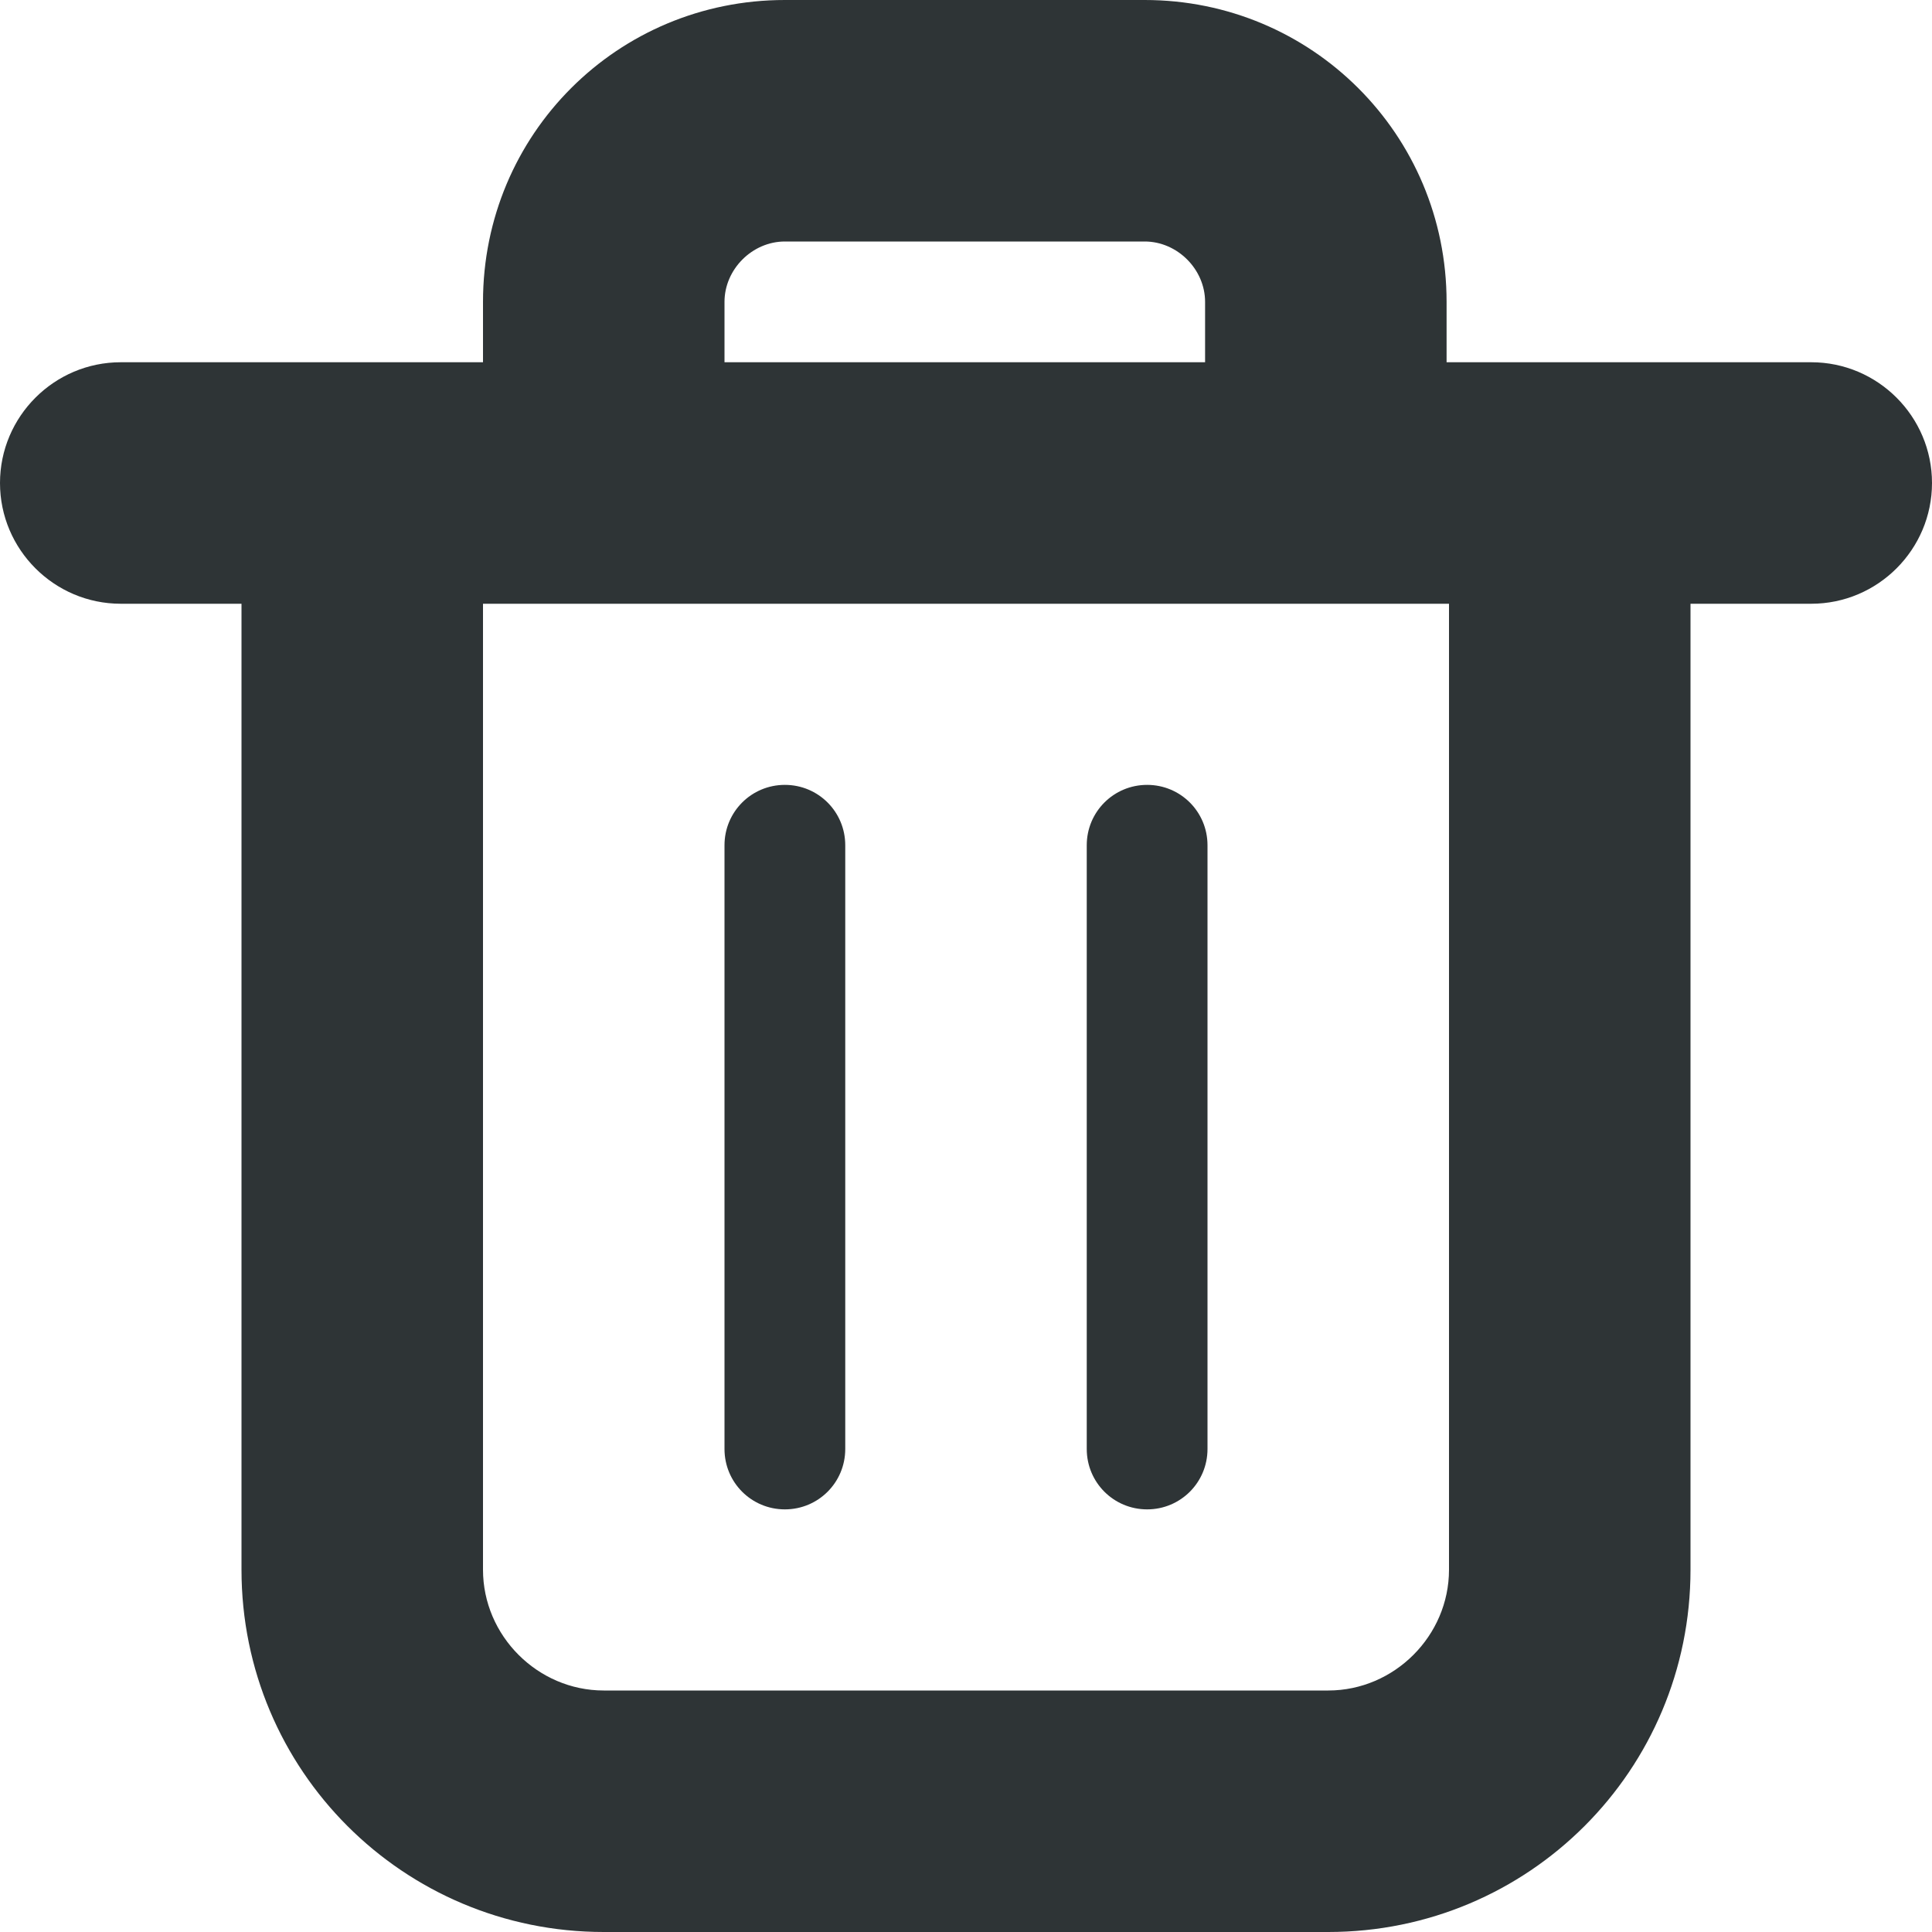
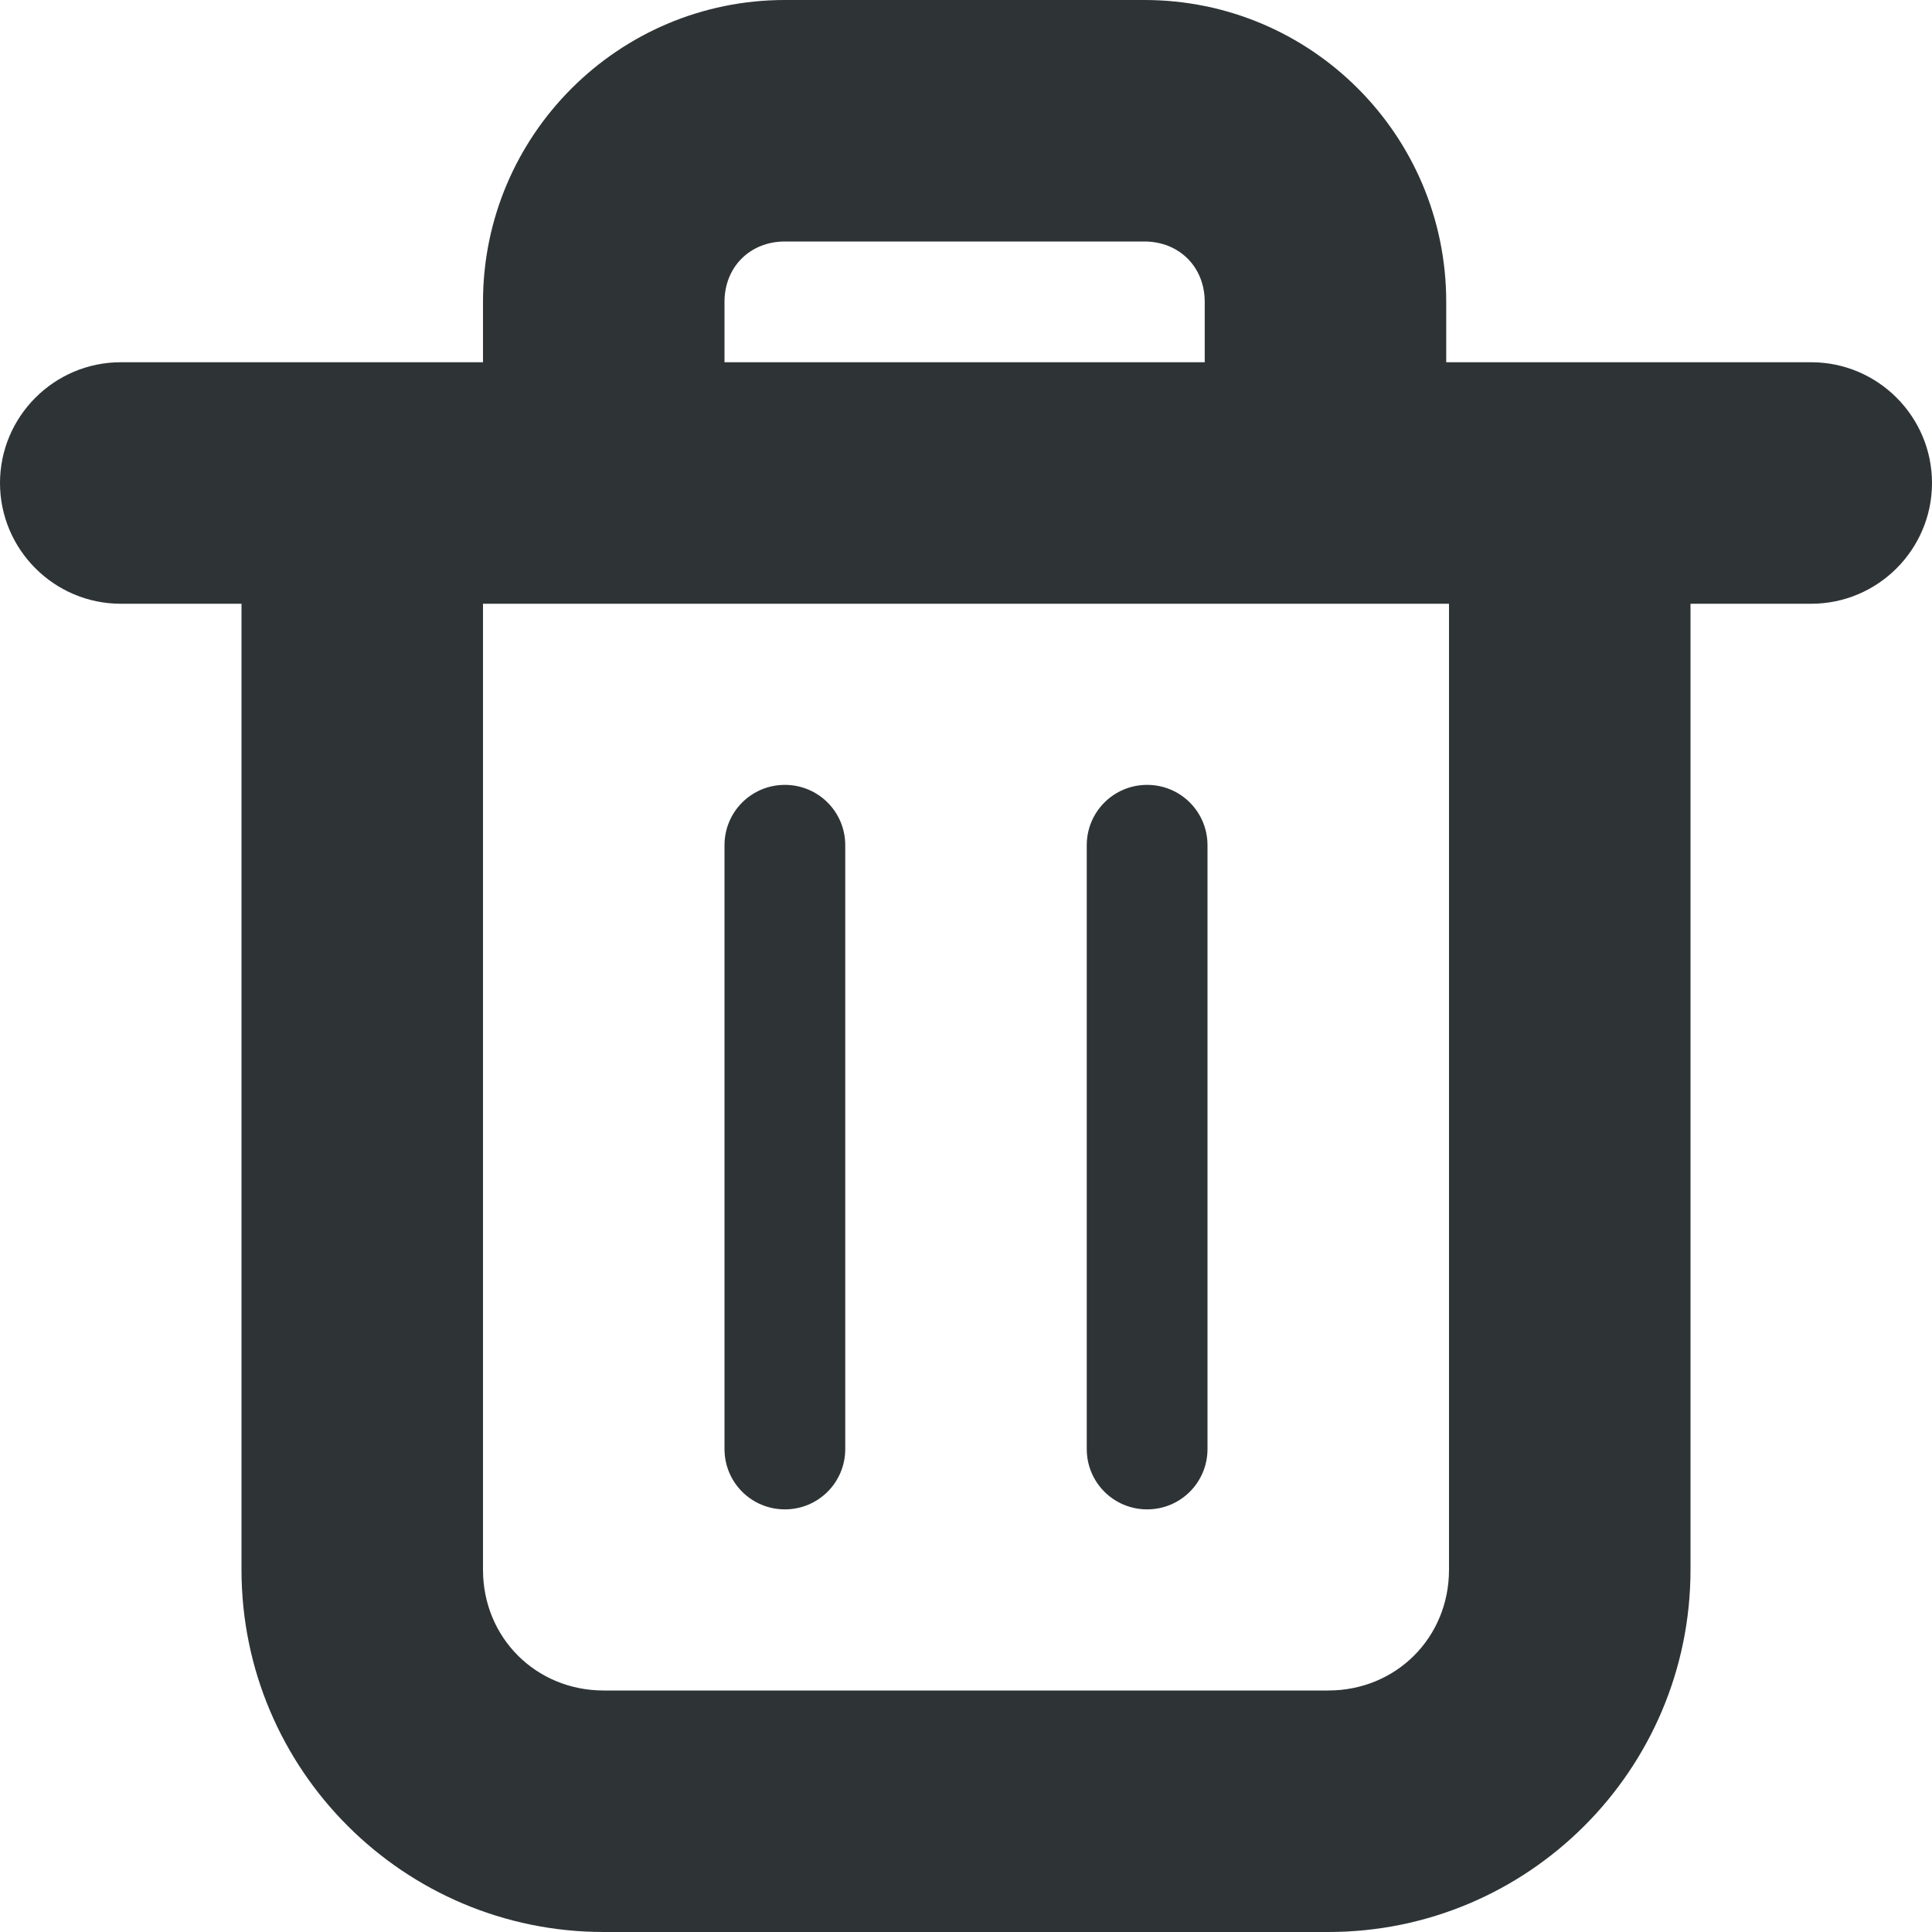
<svg xmlns="http://www.w3.org/2000/svg" height="16px" viewBox="0 0 16 16" width="16px">
  <g fill="#2e3436">
-     <path d="m 1 3 h 14 c 0.551 0 1 0.449 1 1 s -0.449 1 -1 1 h -14 c -0.551 0 -1 -0.449 -1 -1 s 0.449 -1 1 -1 z m 0 0" />
-     <path d="m 4 4 v -1.5 c 0 -1.387 1.113 -2.5 2.5 -2.5 h 2.98 c 1.383 0 2.5 1.113 2.5 2.5 v 1.5 h -2 v -1.5 c 0 -0.27 -0.23 -0.5 -0.5 -0.5 h -2.98 c -0.27 0 -0.5 0.23 -0.5 0.5 v 1.5 z m 0 0" />
-     <path d="m 4 4 v 9 c 0 0.547 0.453 1 1 1 h 6 c 0.547 0 1 -0.453 1 -1 v -9 h 2 v 9 c 0 1.66 -1.34 3 -3 3 h -6 c -1.66 0 -3 -1.34 -3 -3 v -9 z m 0 0" />
+     <path d="m 6.5 0 c -1.379 0 -2.5 1.121 -2.5 2.5 v 0.5 h -3 c -0.551 0 -1 0.449 -1 1 s 0.449 1 1 1 h 1 v 8 c 0 1.656 1.344 3 3 3 h 6 c 1.656 0 3 -1.344 3 -3 v -8 h 1 c 0.551 0 1 -0.449 1 -1 s -0.449 -1 -1 -1 h -3.023 v -0.5 c 0 -1.379 -1.117 -2.5 -2.5 -2.5 z m 0 2 h 2.977 c 0.289 0 0.5 0.211 0.5 0.5 v 0.5 h -3.977 v -0.5 c 0 -0.289 0.211 -0.5 0.5 -0.5 z m -2.5 3 h 8 v 8 c 0 0.562 -0.438 1 -1 1 h -6 c -0.562 0 -1 -0.438 -1 -1 z m 0 0" />
    <path d="m 7 7 v 5 c 0 0.277 -0.223 0.5 -0.5 0.5 s -0.5 -0.223 -0.5 -0.5 v -5 c 0 -0.277 0.223 -0.5 0.5 -0.5 s 0.5 0.223 0.5 0.5 z m 0 0" />
    <path d="m 10 7 v 5 c 0 0.277 -0.223 0.5 -0.5 0.5 s -0.5 -0.223 -0.5 -0.5 v -5 c 0 -0.277 0.223 -0.5 0.5 -0.5 s 0.5 0.223 0.5 0.5 z m 0 0" />
  </g>
</svg>
